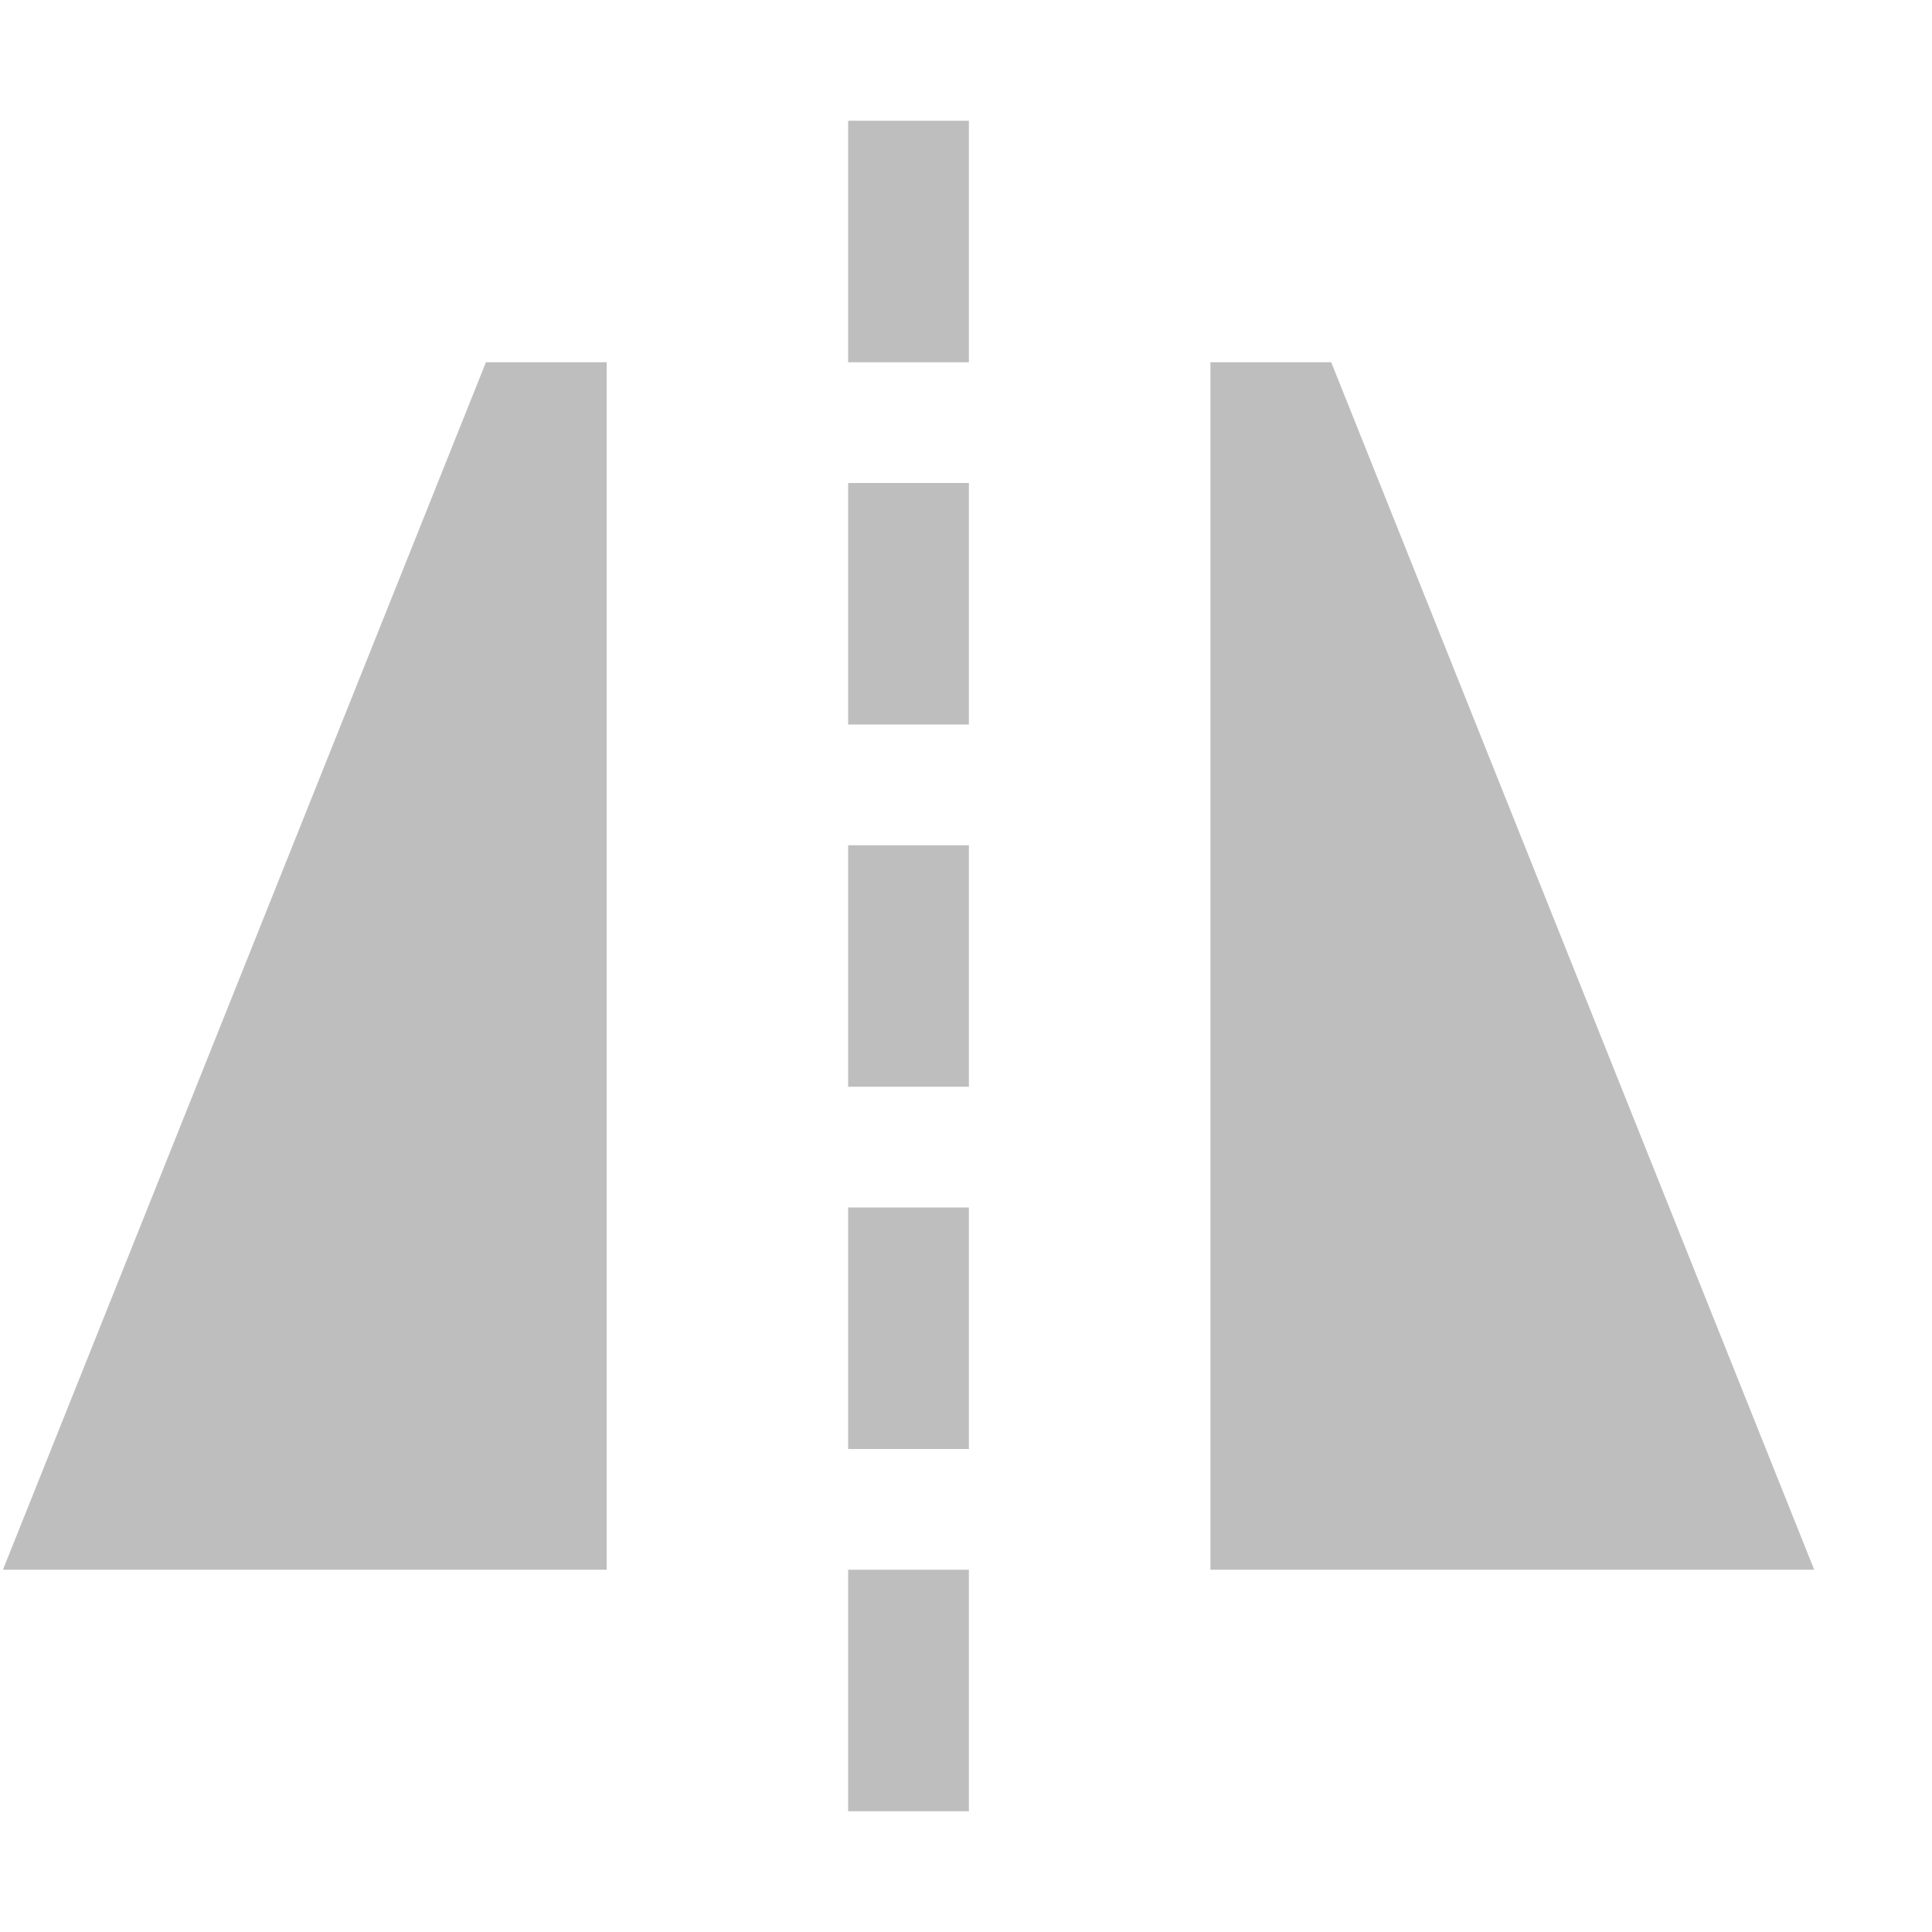
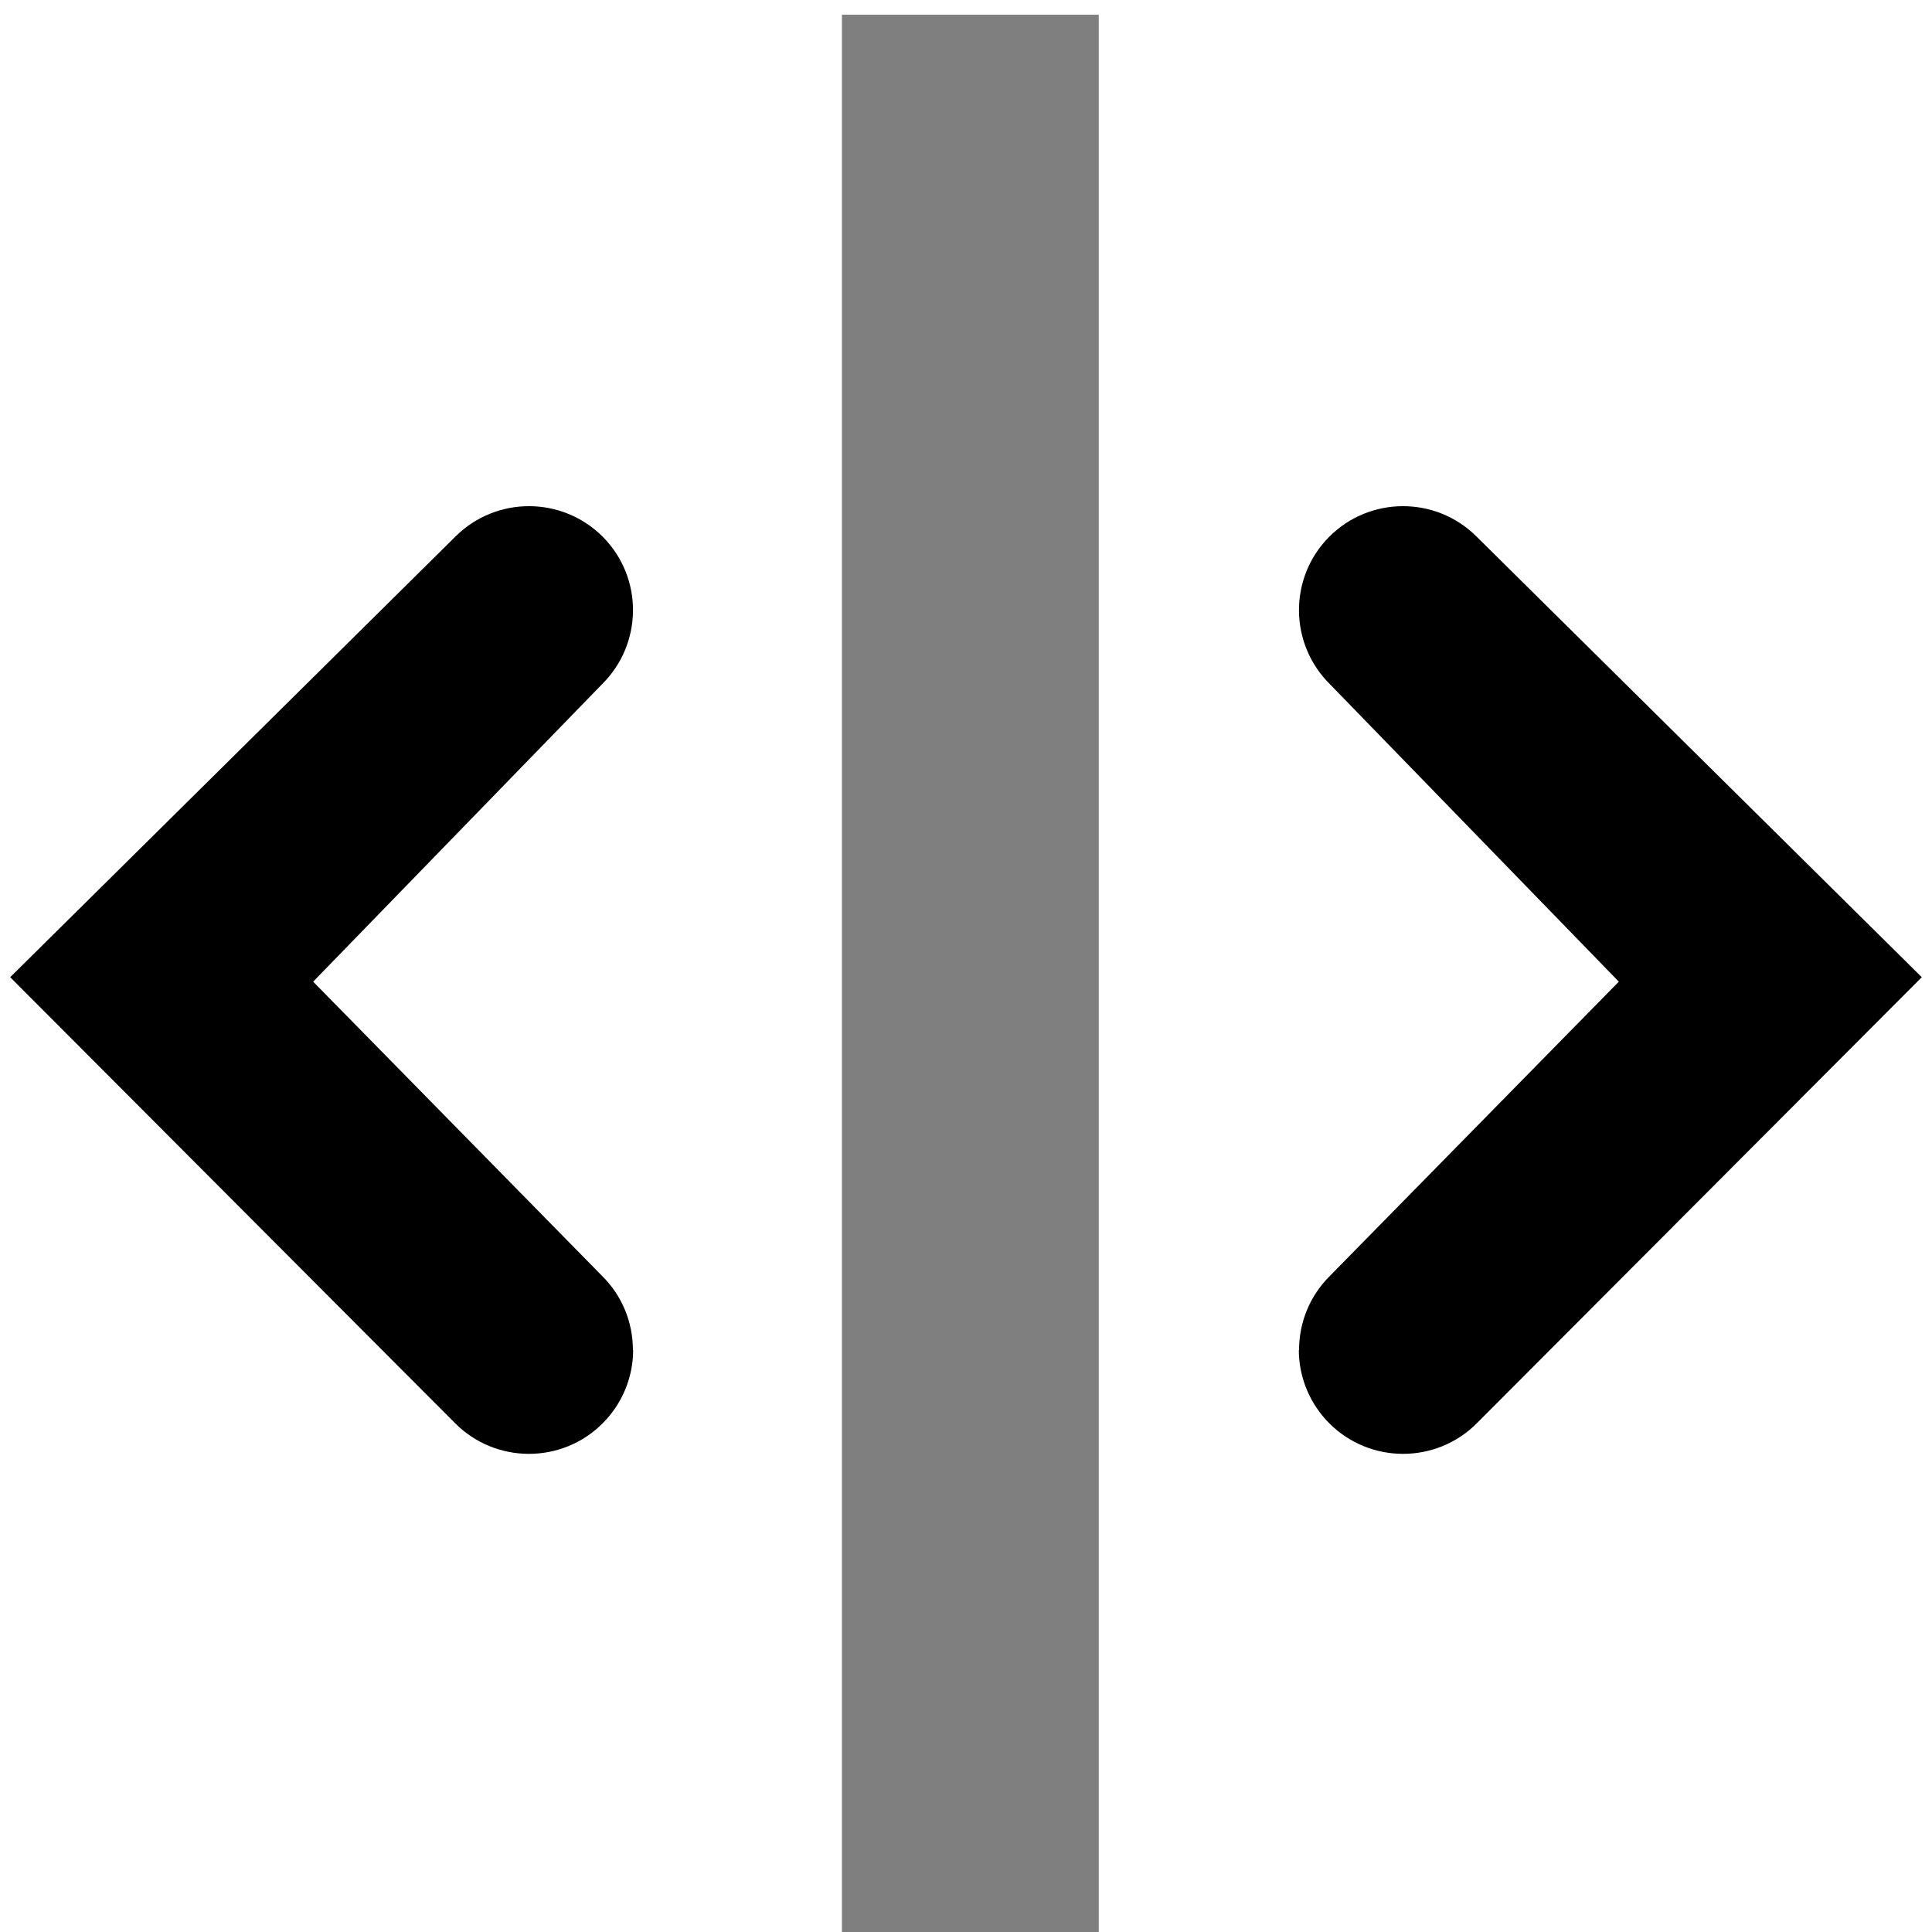
<svg xmlns="http://www.w3.org/2000/svg" width="16" height="16" id="svg2" version="1.1">
-   <defs id="defs4">
-     <linearGradient id="linearGradient3946">
-       <stop id="stop3948" offset="0" style="stop-color:#000000;stop-opacity:0.747;" />
-       <stop id="stop3950" offset="1" style="stop-color:#000000;stop-opacity:0.024;" />
-     </linearGradient>
-     <linearGradient id="linearGradient3830-9">
-       <stop style="stop-color:#000000;stop-opacity:0.747;" offset="0" id="stop3832-7" />
-       <stop style="stop-color:#000000;stop-opacity:0.024;" offset="1" id="stop3834-5" />
-     </linearGradient>
-     <linearGradient id="linearGradient3984">
-       <stop style="stop-color:#f4deba;stop-opacity:1;" offset="0" id="stop3986" />
-       <stop style="stop-color:#de9625;stop-opacity:0;" offset="1" id="stop3988" />
-     </linearGradient>
-   </defs>
+   <defs id="defs4" />
  <g id="layer1" transform="translate(-31.97559,-220.3622)">
-     <path style="fill:#bebebe;fill-opacity:1;stroke:none" d="m 37,223.362 0,10 -5,0 4,-10 z" id="path5813" />
-     <path id="path6583" d="m 42,223.362 0,10 5,0 -4,-10 z" style="fill:#bebebe;fill-opacity:1;stroke:none" />
-     <path transform="translate(31.97559,220.3622)" style="fill:#bebebe;fill-opacity:1;stroke:none" d="m 7.024,1 1,0 0,2 -1,0 z" id="rect7190" />
-     <path transform="translate(31.97559,220.3622)" style="fill:#bebebe;fill-opacity:1;stroke:none" d="m 7.024,4 1,0 0,2 -1,0 z" id="rect7700" />
-     <path transform="translate(31.97559,220.3622)" style="fill:#bebebe;fill-opacity:1;stroke:none" d="m 7.024,7 1,0 0,2 -1,0 z" id="rect7702" />
-     <path transform="translate(31.97559,220.3622)" style="fill:#bebebe;fill-opacity:1;stroke:none" d="m 7.024,10 1,0 0,2 -1,0 z" id="rect7704" />
-     <path transform="translate(31.97559,220.3622)" style="fill:#bebebe;fill-opacity:1;stroke:none" d="m 7.024,13 1,0 0,2 -1,0 z" id="rect7706" />
+     <path style="opacity:0.5;fill:#000000;fill-opacity:1;stroke:none" d="m 38.948,236.383 h 2.127 v -15.899 h -2.127 v 15.899" id="path7162" />
+     <path id="path1" style="baseline-shift:baseline;display:inline;overflow:visible;opacity:1;vector-effect:none;fill:#000000;fill-opacity:1;fill-rule:evenodd;stroke-width:0.719;stroke-linecap:round;enable-background:accumulate;stop-color:#000000;stop-opacity:1" d="m 42.99,226.029 c -0.339,-0.335 -0.343,-0.881 -0.008,-1.22 0.336,-0.338 0.882,-0.34 1.22,-0.005 l 3.689,3.651 -3.685,3.694 c -0.336,0.337 -0.883,0.338 -1.22,0.002 -0.162,-0.161 -0.254,-0.381 -0.254,-0.609 l 0.002,-0.002 c 1.8e-4,-0.229 0.091,-0.448 0.253,-0.609 l 2.395,-2.439 z" />
+     <path id="path2" style="baseline-shift:baseline;display:inline;overflow:visible;opacity:1;vector-effect:none;fill:#000000;fill-opacity:1;fill-rule:evenodd;stroke-width:0.719;stroke-linecap:round;enable-background:accumulate;stop-color:#000000;stop-opacity:1" d="m 36.961,226.029 c 0.339,-0.335 0.343,-0.881 0.008,-1.22 -0.336,-0.338 -0.882,-0.34 -1.22,-0.005 l -3.689,3.651 3.685,3.694 c 0.336,0.337 0.883,0.338 1.22,0.002 0.162,-0.161 0.254,-0.381 0.254,-0.609 l -0.002,-0.002 c -1.8e-4,-0.229 -0.091,-0.448 -0.253,-0.609 l -2.395,-2.439 z" />
  </g>
</svg>
